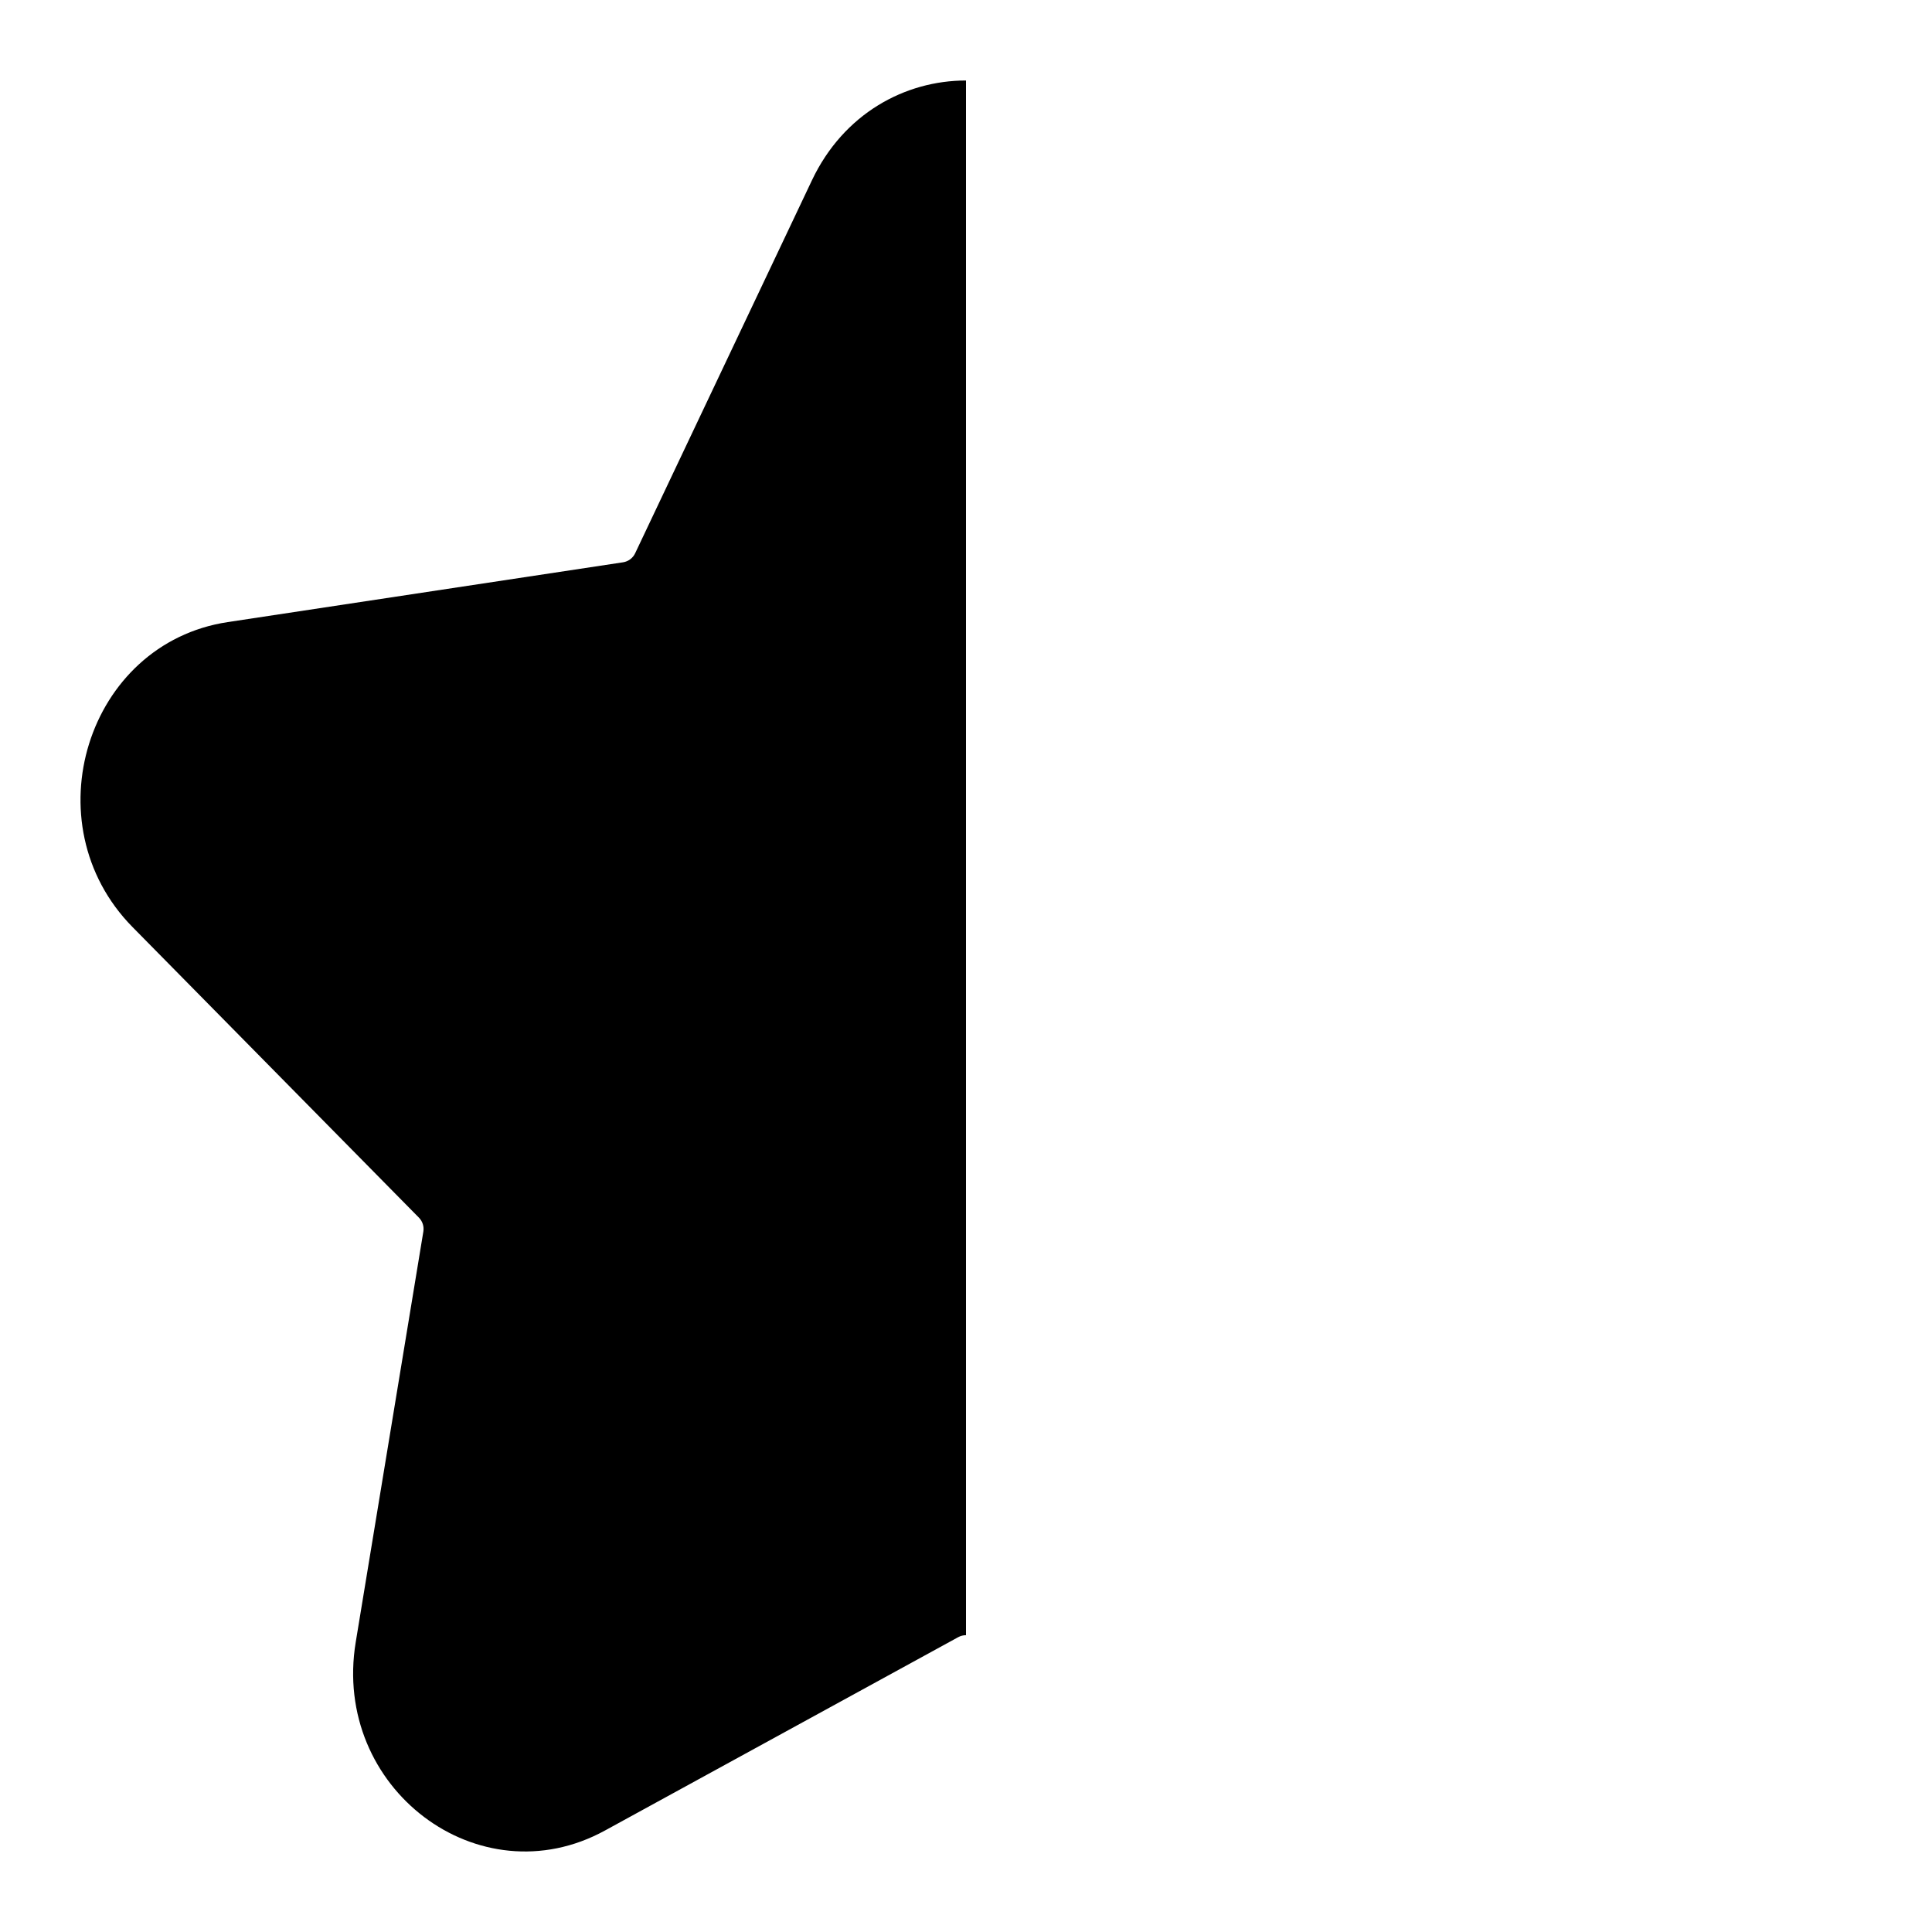
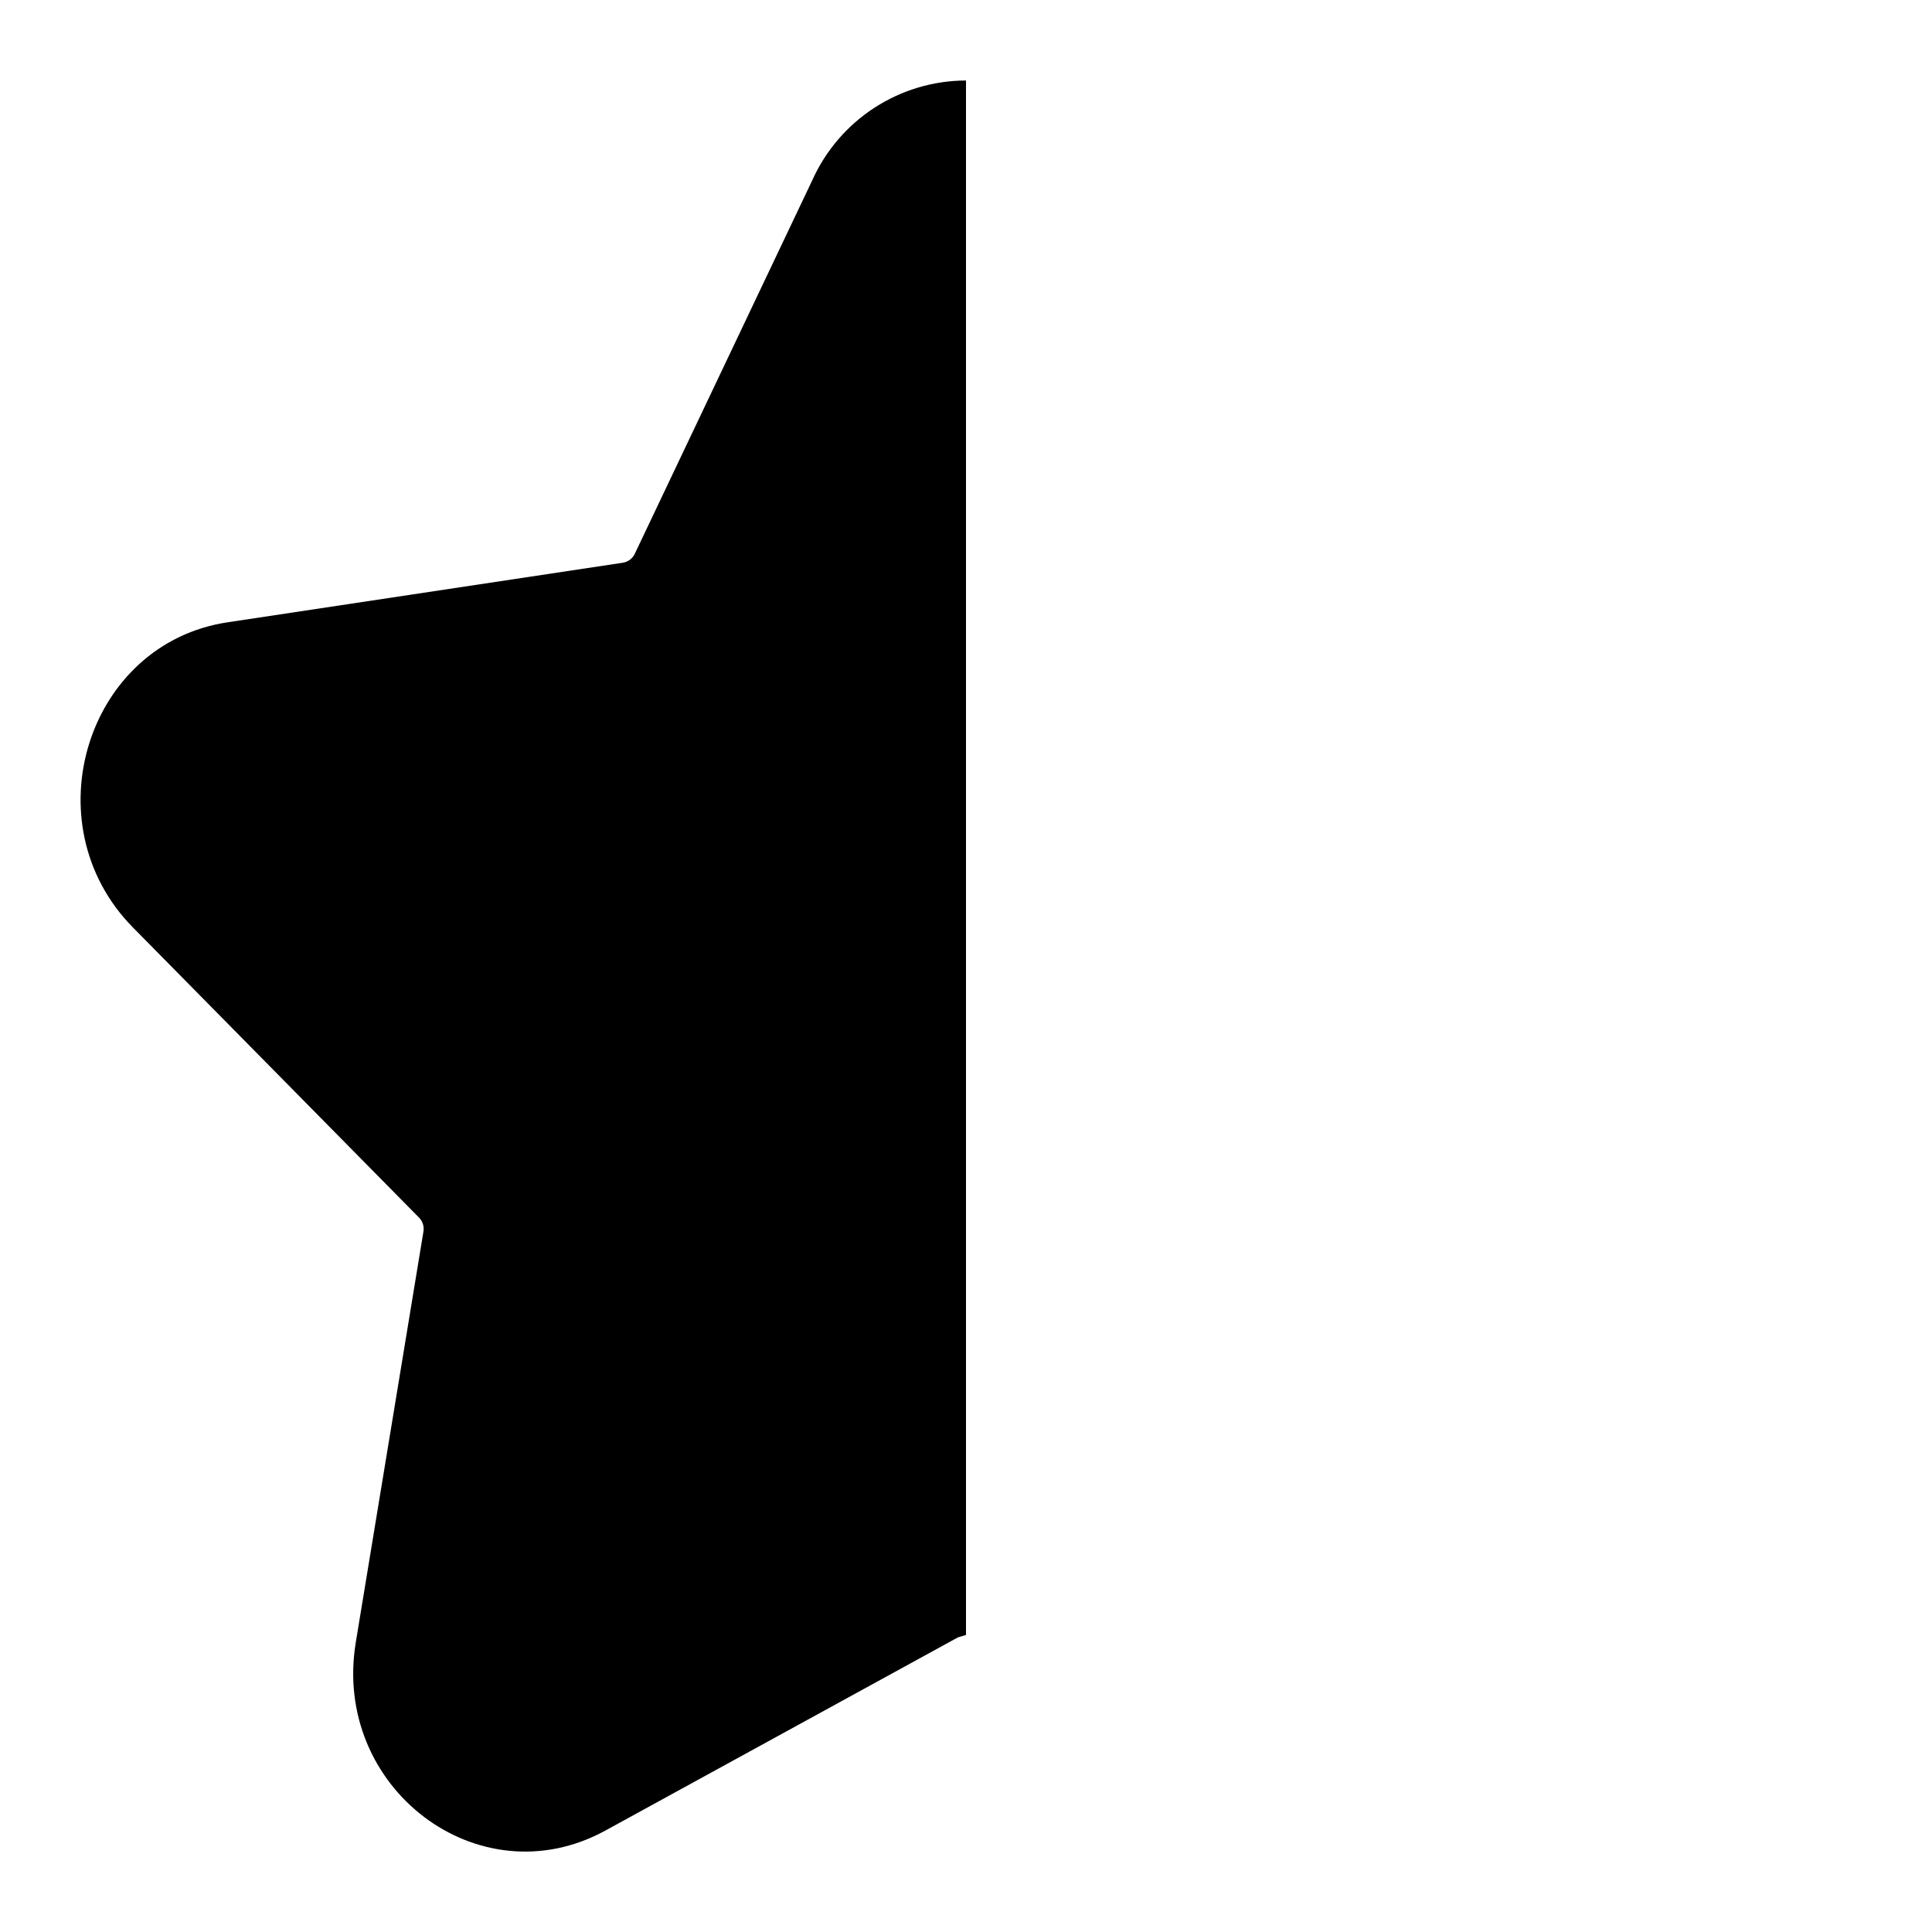
<svg xmlns="http://www.w3.org/2000/svg" width="24" height="24">
-   <path d="M12 1c-.76 0-1.521.413-1.913 1.238L7.89 6.873a.2.2 0 0 1-.15.112l-4.912.743c-1.749.265-2.447 2.503-1.182 3.788l3.558 3.61a.2.2 0 0 1 .055.173l-.84 5.1c-.299 1.814 1.53 3.197 3.095 2.341l4.39-2.403a.2.2 0 0 1 .096-.024z" />
+   <path d="M12 1a2.1 2.1 0 0 0-1.91 1.24l-2.2 4.63a.2.2 0 0 1-.15.12l-4.91.74c-1.75.26-2.45 2.5-1.18 3.79l3.55 3.6a.2.2 0 0 1 .06.18l-.84 5.1c-.3 1.81 1.53 3.2 3.1 2.34l4.38-2.4.1-.03z" />
</svg>
